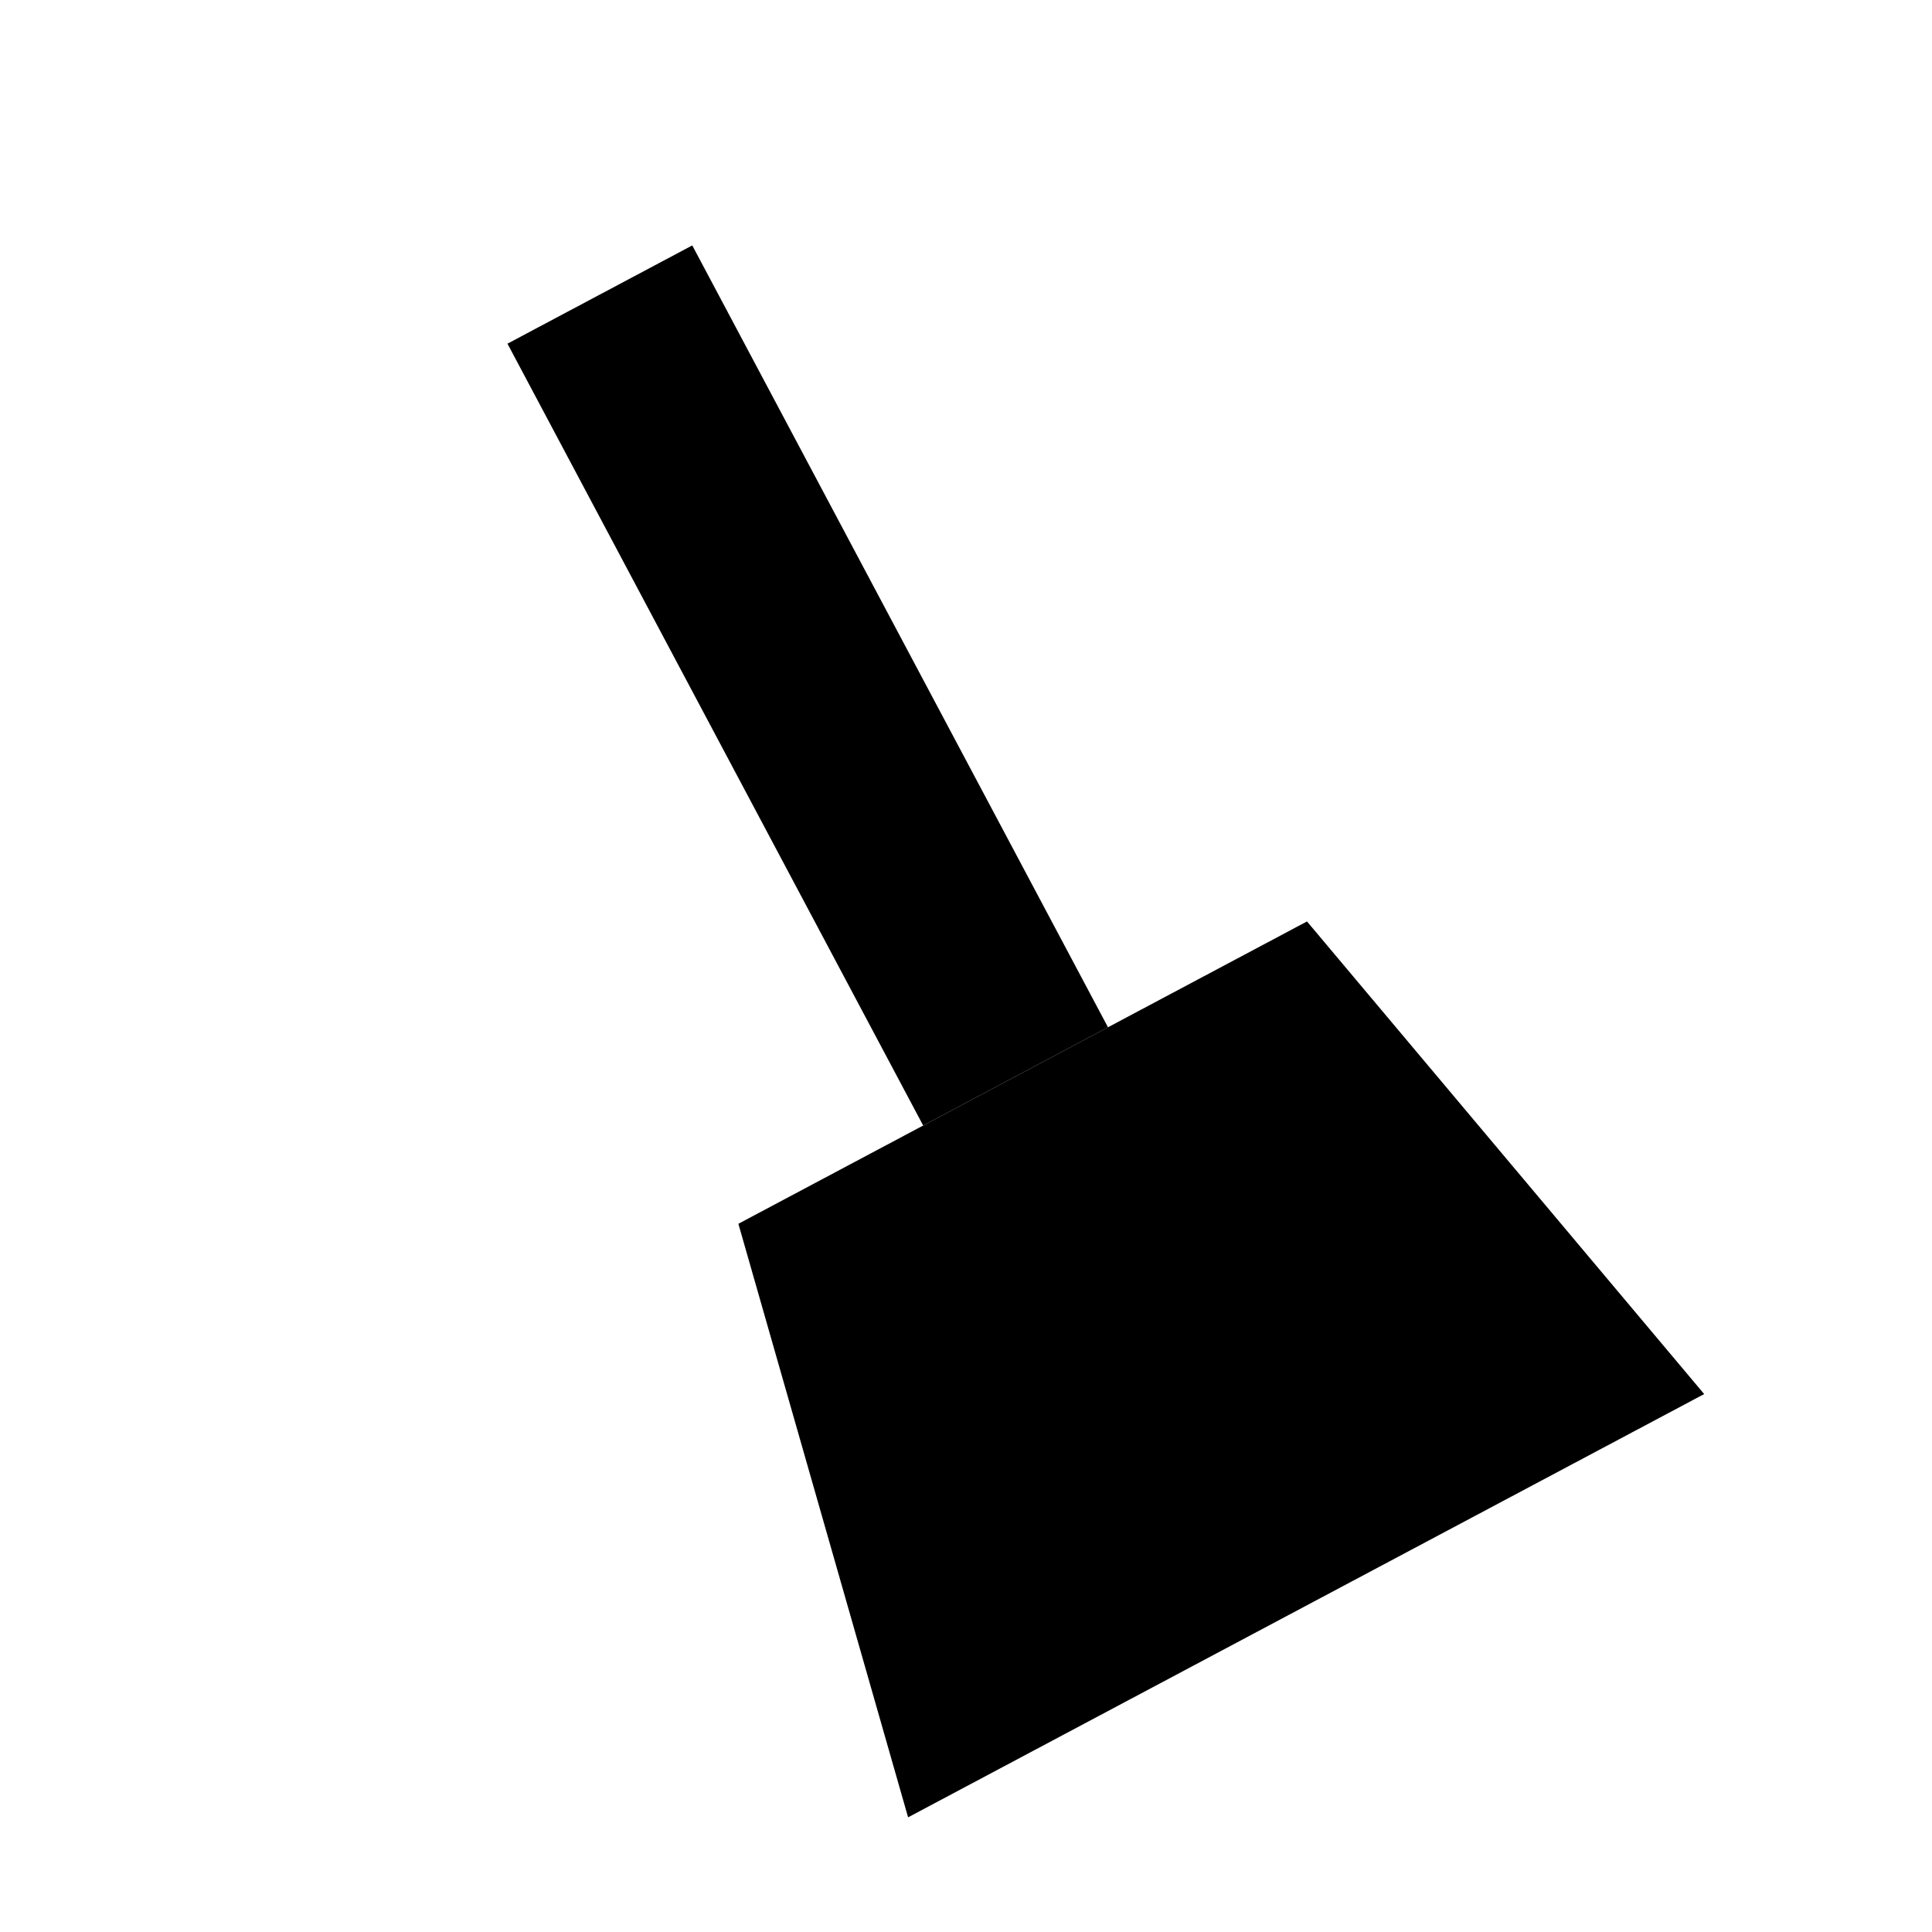
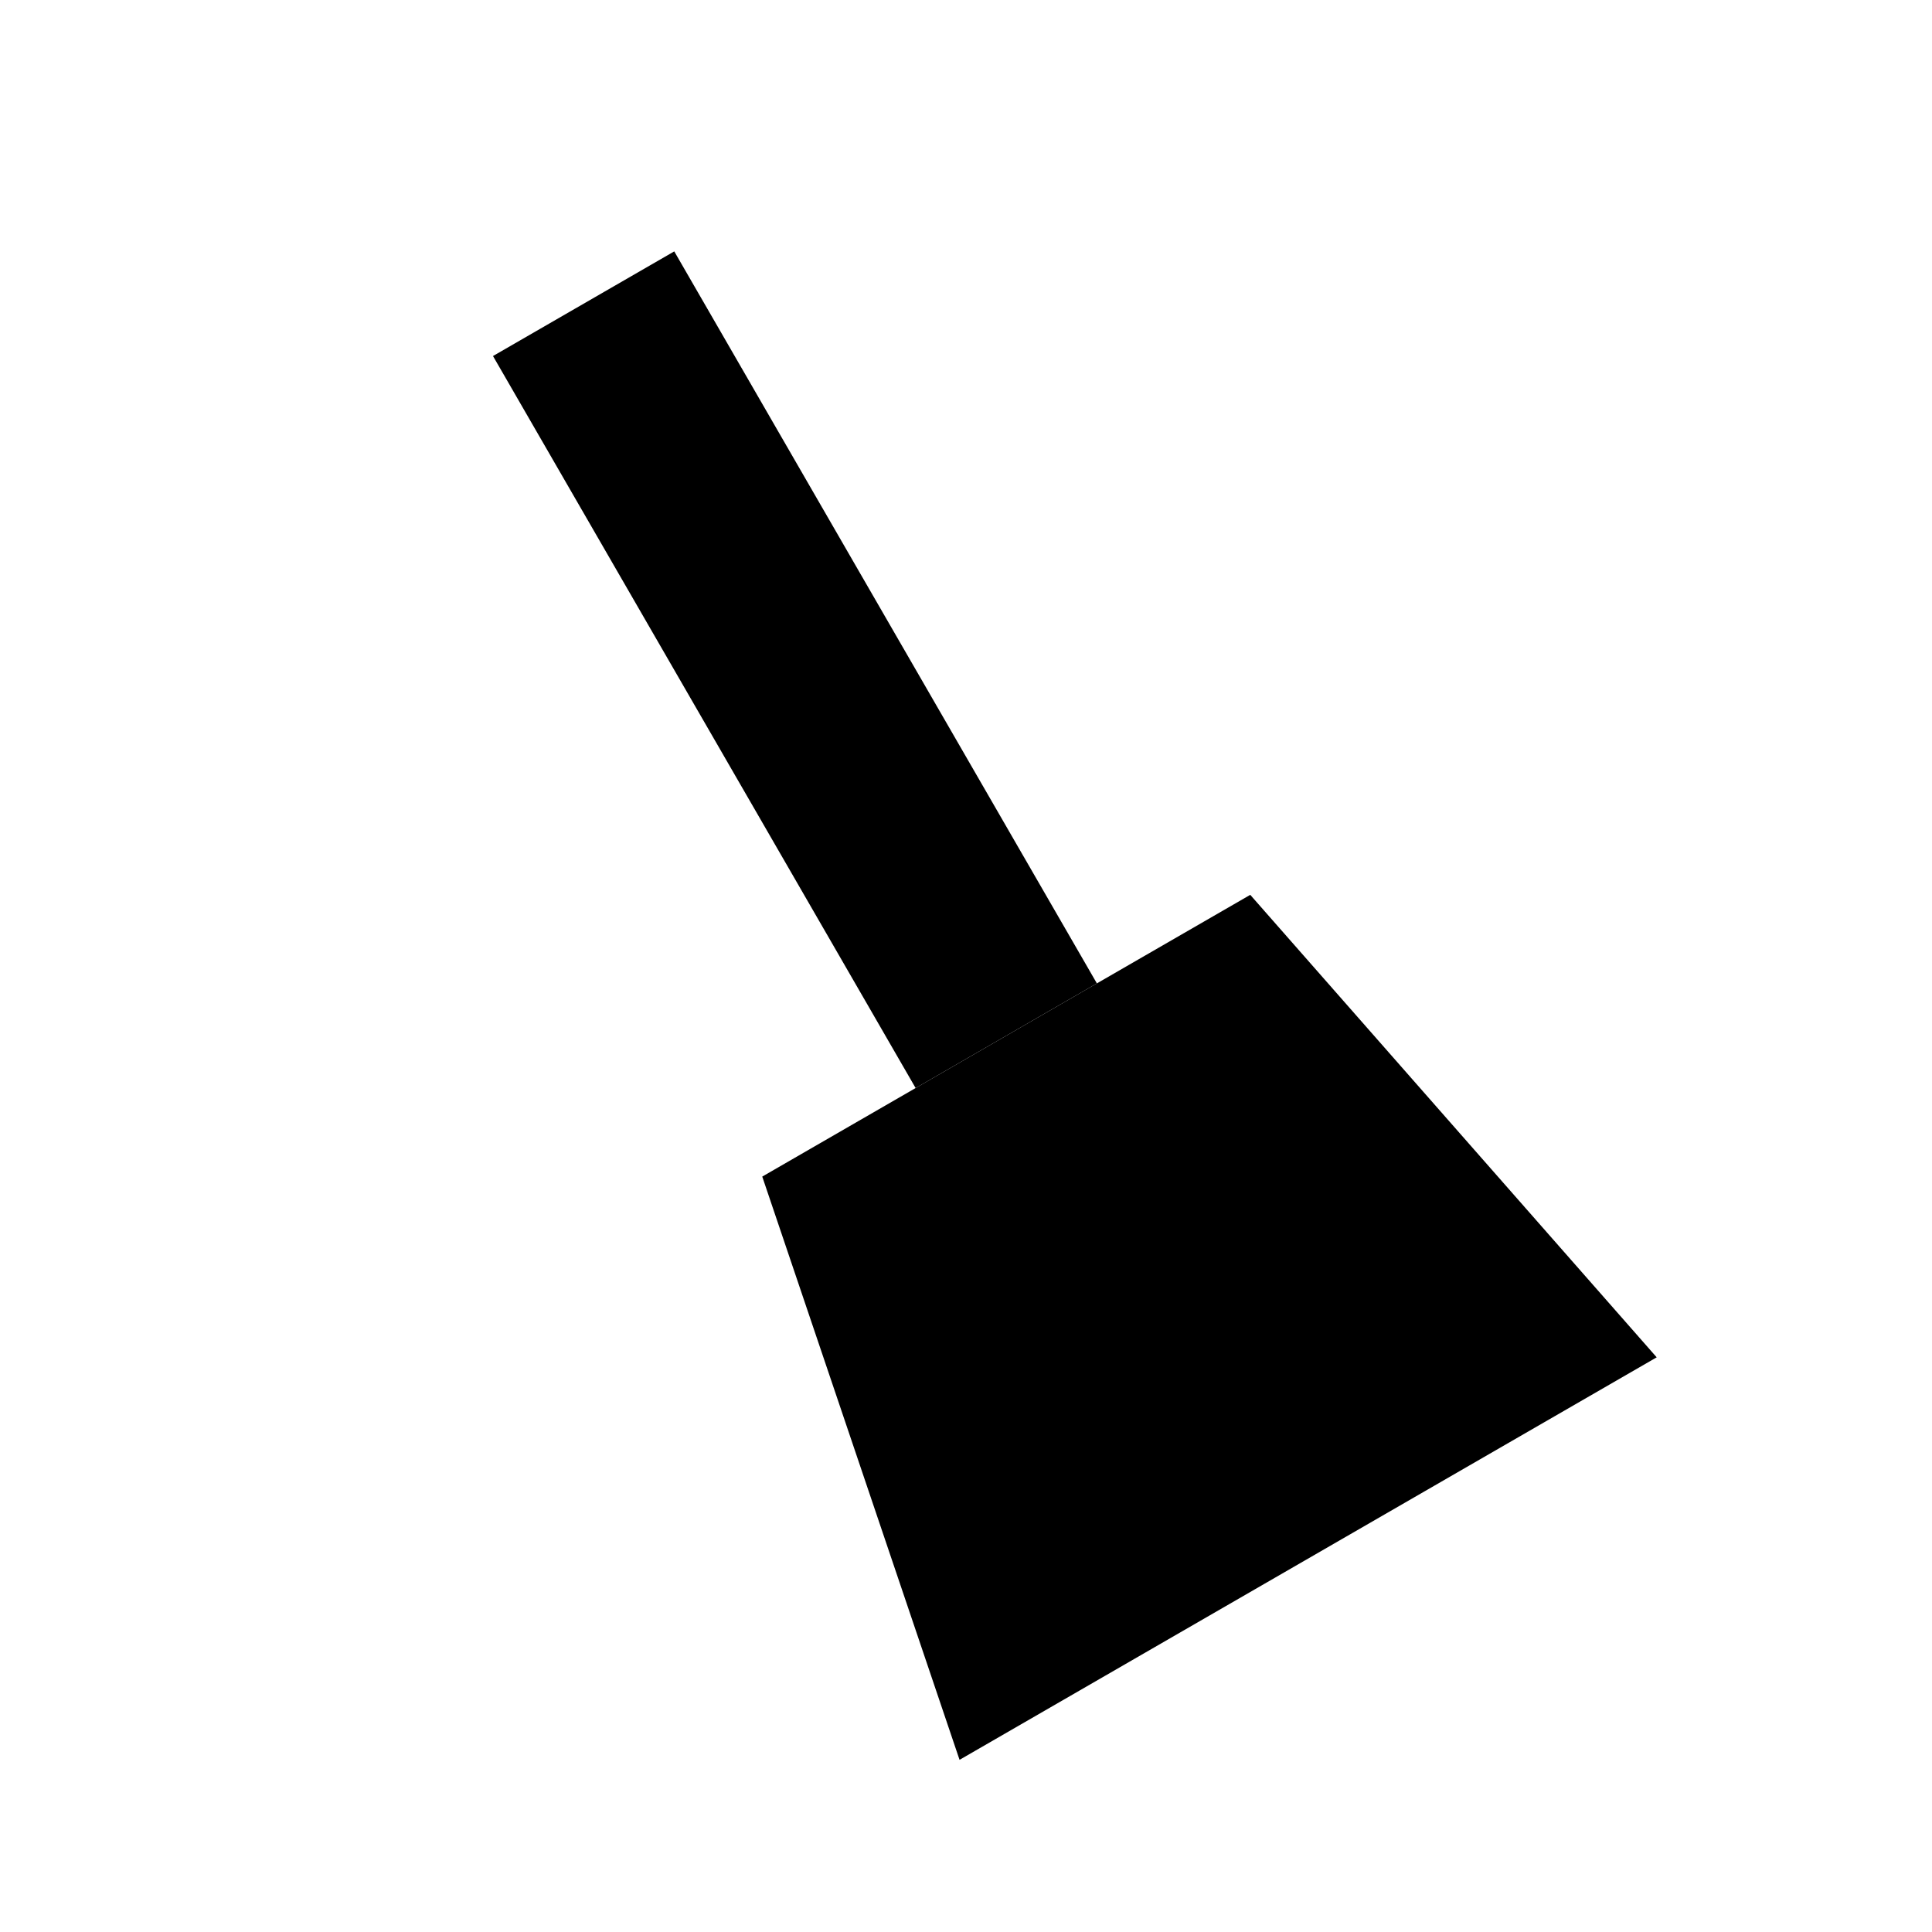
<svg xmlns="http://www.w3.org/2000/svg" viewBox="0 0 24 24" fill="#000" stroke="none">
-   <g transform="rotate(-28 12 12)">
-     <rect x="10.6" y="2.5" width="2.6" height="11" />
-     <path d="M8,13.5 H16 L17.6,21 H6.4 Z" />
+   <g transform="rotate(-30 12 12)">
+     <rect x="10.7" y="2.5" width="2.6" height="10.5" />
+     <path d="M8.5,13 H15.5 L17,20.5 H7 Z" />
  </g>
</svg>
